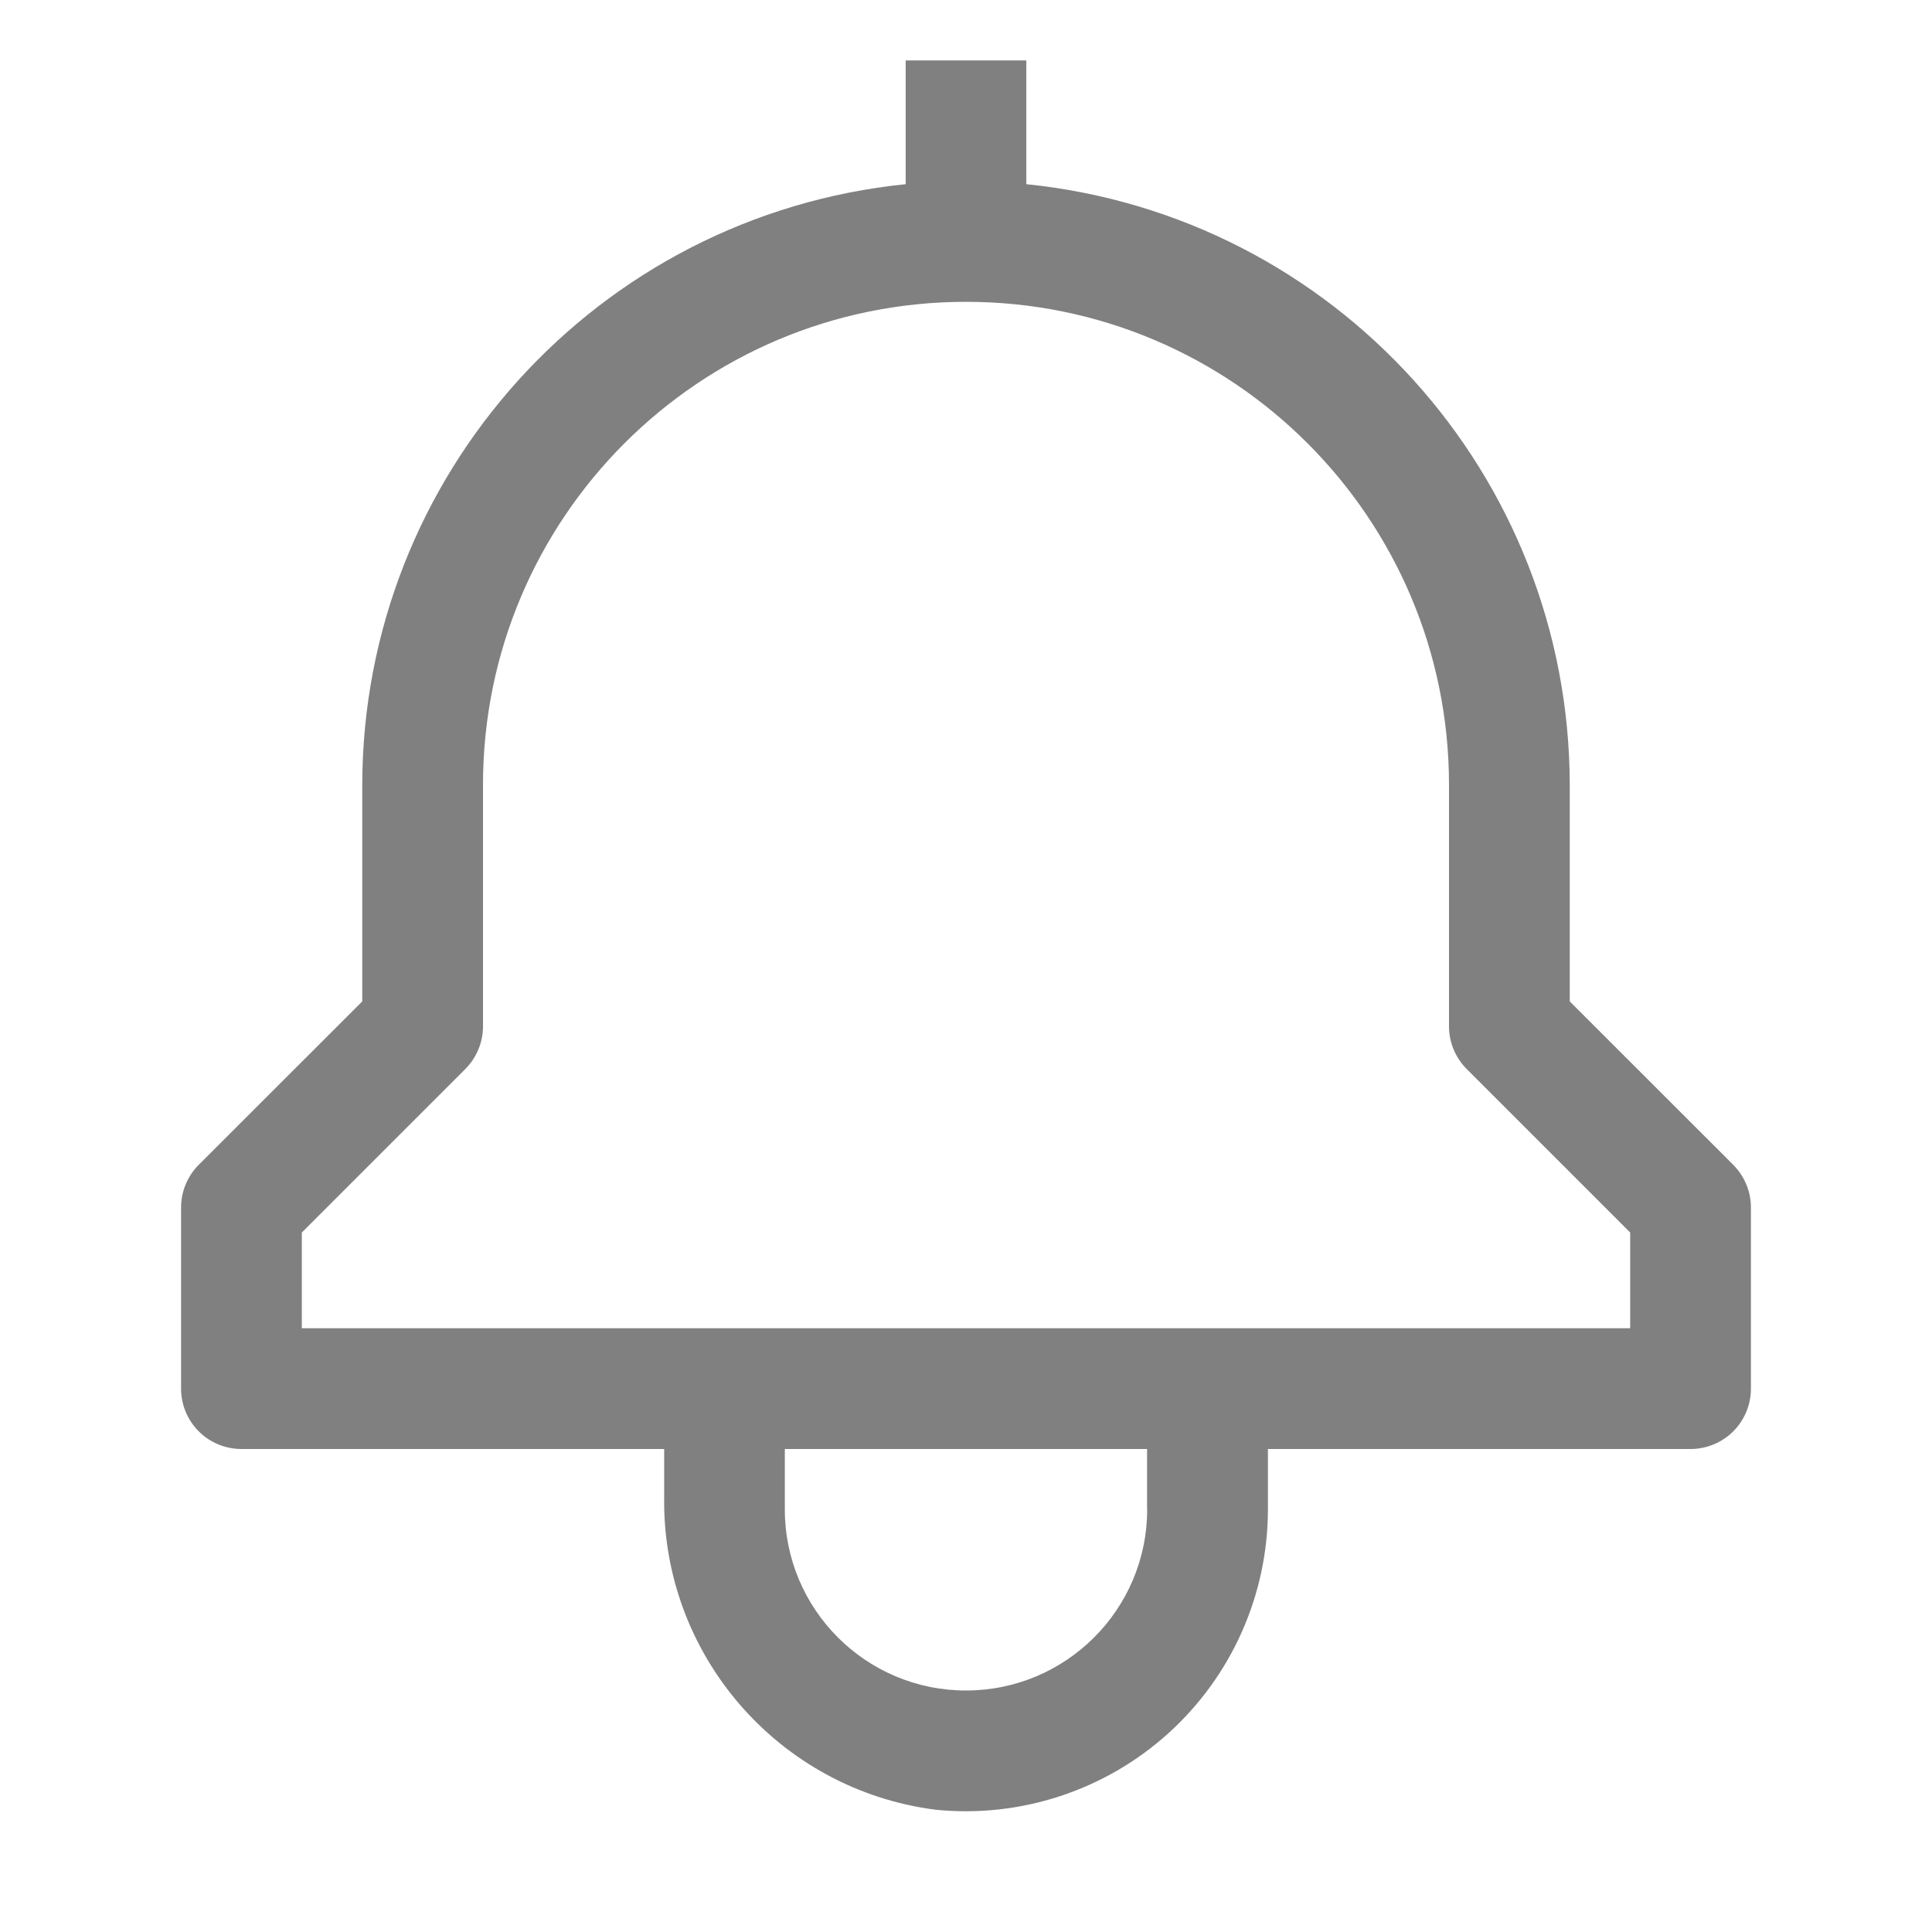
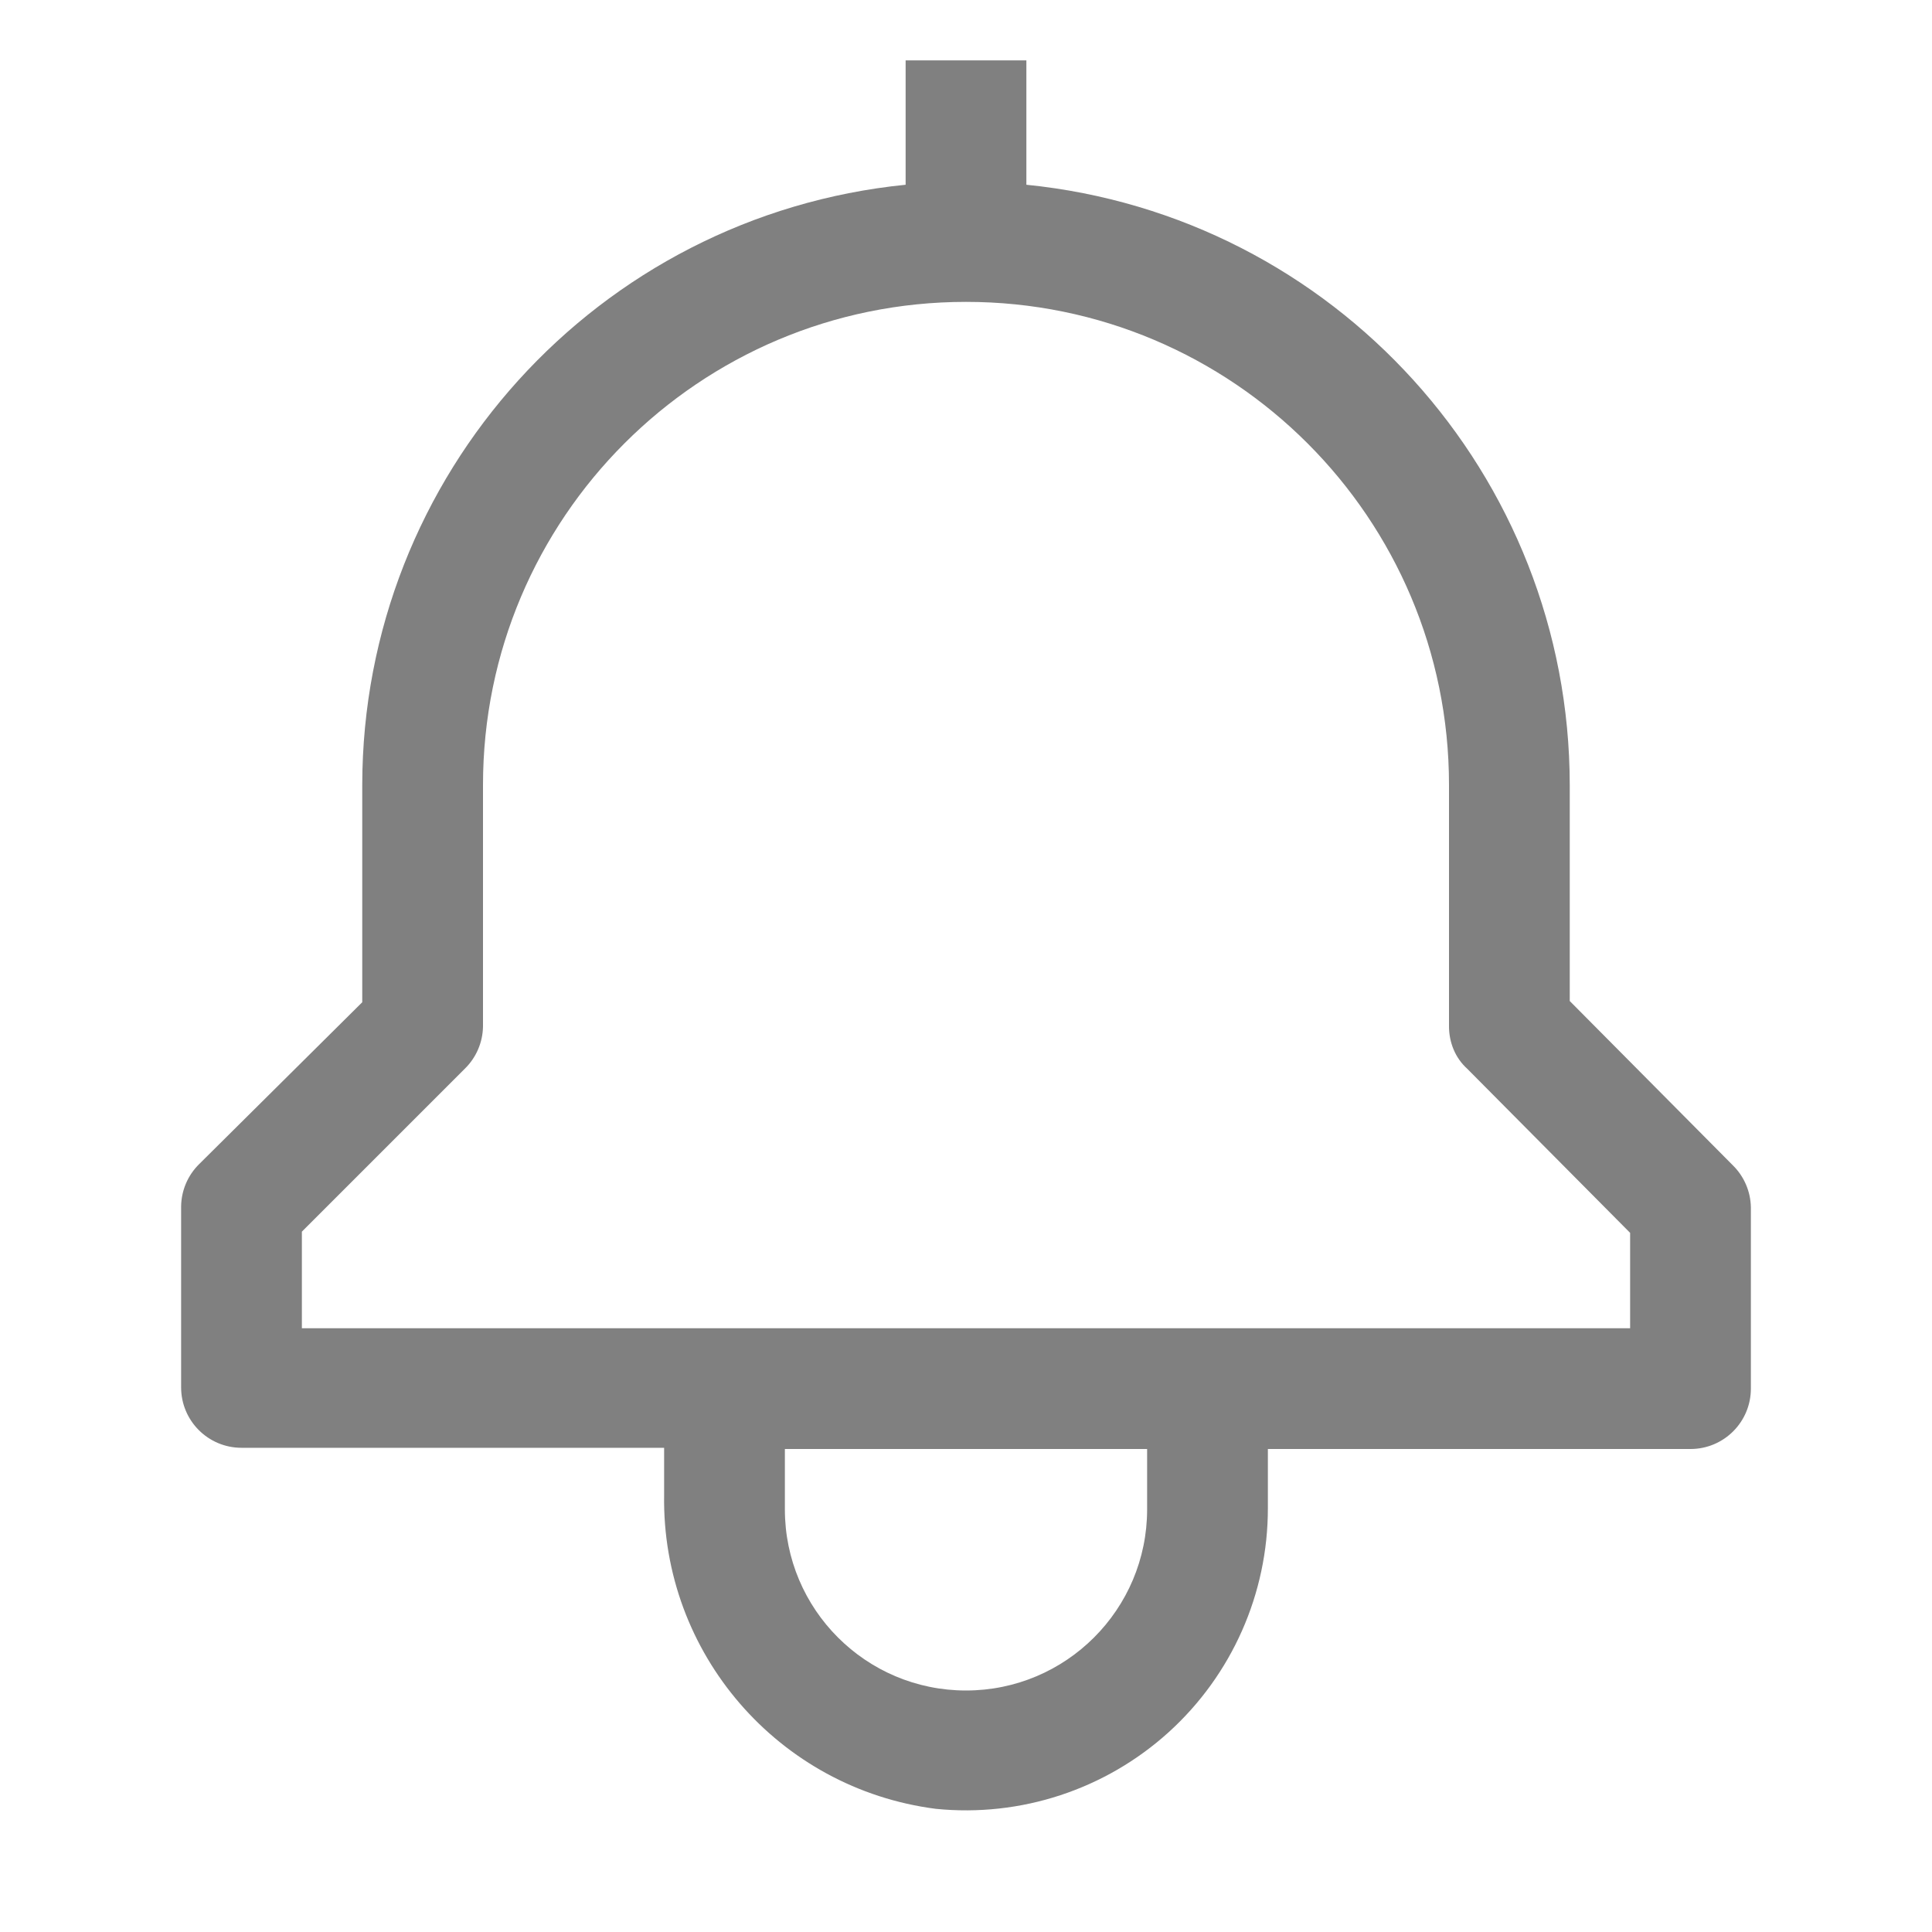
- <svg xmlns="http://www.w3.org/2000/svg" width="18" height="18" viewBox="0 0 18 18" fill="none">
-   <path fill="#808080" d="M16.148 10.852 14.625 9.33V7.312a5.633 5.633 0 0 0-5.063-5.596V.563H8.438v1.153a5.633 5.633 0 0 0-5.063 5.597V9.33l-1.523 1.522a.563.563 0 0 0-.165.398v1.688a.562.562 0 0 0 .563.562h3.938v.437a2.898 2.898 0 0 0 2.53 2.924 2.815 2.815 0 0 0 3.095-2.799V13.5h3.937a.562.562 0 0 0 .563-.563V11.25c0-.15-.06-.292-.165-.398Zm-5.46 3.21a1.687 1.687 0 1 1-3.376 0V13.5h3.375v.563Zm4.5-1.687H2.812v-.892L4.335 9.96a.563.563 0 0 0 .165-.398v-2.25a4.5 4.5 0 0 1 9 0v2.25c0 .15.06.293.165.398l1.523 1.523v.892Z" />
+ <svg xmlns="http://www.w3.org/2000/svg" width="16" height="16" fill="none" viewBox="0 0 16 16">
+   <path fill="#808080" d="M14.35 9.65 13 8.29V6.5a5 5 0 0 0-4.5-4.97V.5h-1v1.03A5 5 0 0 0 3 6.5v1.8L1.65 9.64a.5.5 0 0 0-.15.35v1.5a.5.5 0 0 0 .5.5h3.5v.39a2.58 2.58 0 0 0 2.25 2.6 2.5 2.5 0 0 0 2.75-2.49V12H14a.5.5 0 0 0 .5-.5V10a.5.5 0 0 0-.15-.35ZM9.5 12.5a1.5 1.5 0 0 1-3 0V12h3v.5Zm4-1.5h-11v-.8l1.35-1.35A.5.5 0 0 0 4 8.5v-2a4 4 0 0 1 8 0v2c0 .13.05.26.15.35l1.35 1.36V11Z" />
</svg>
